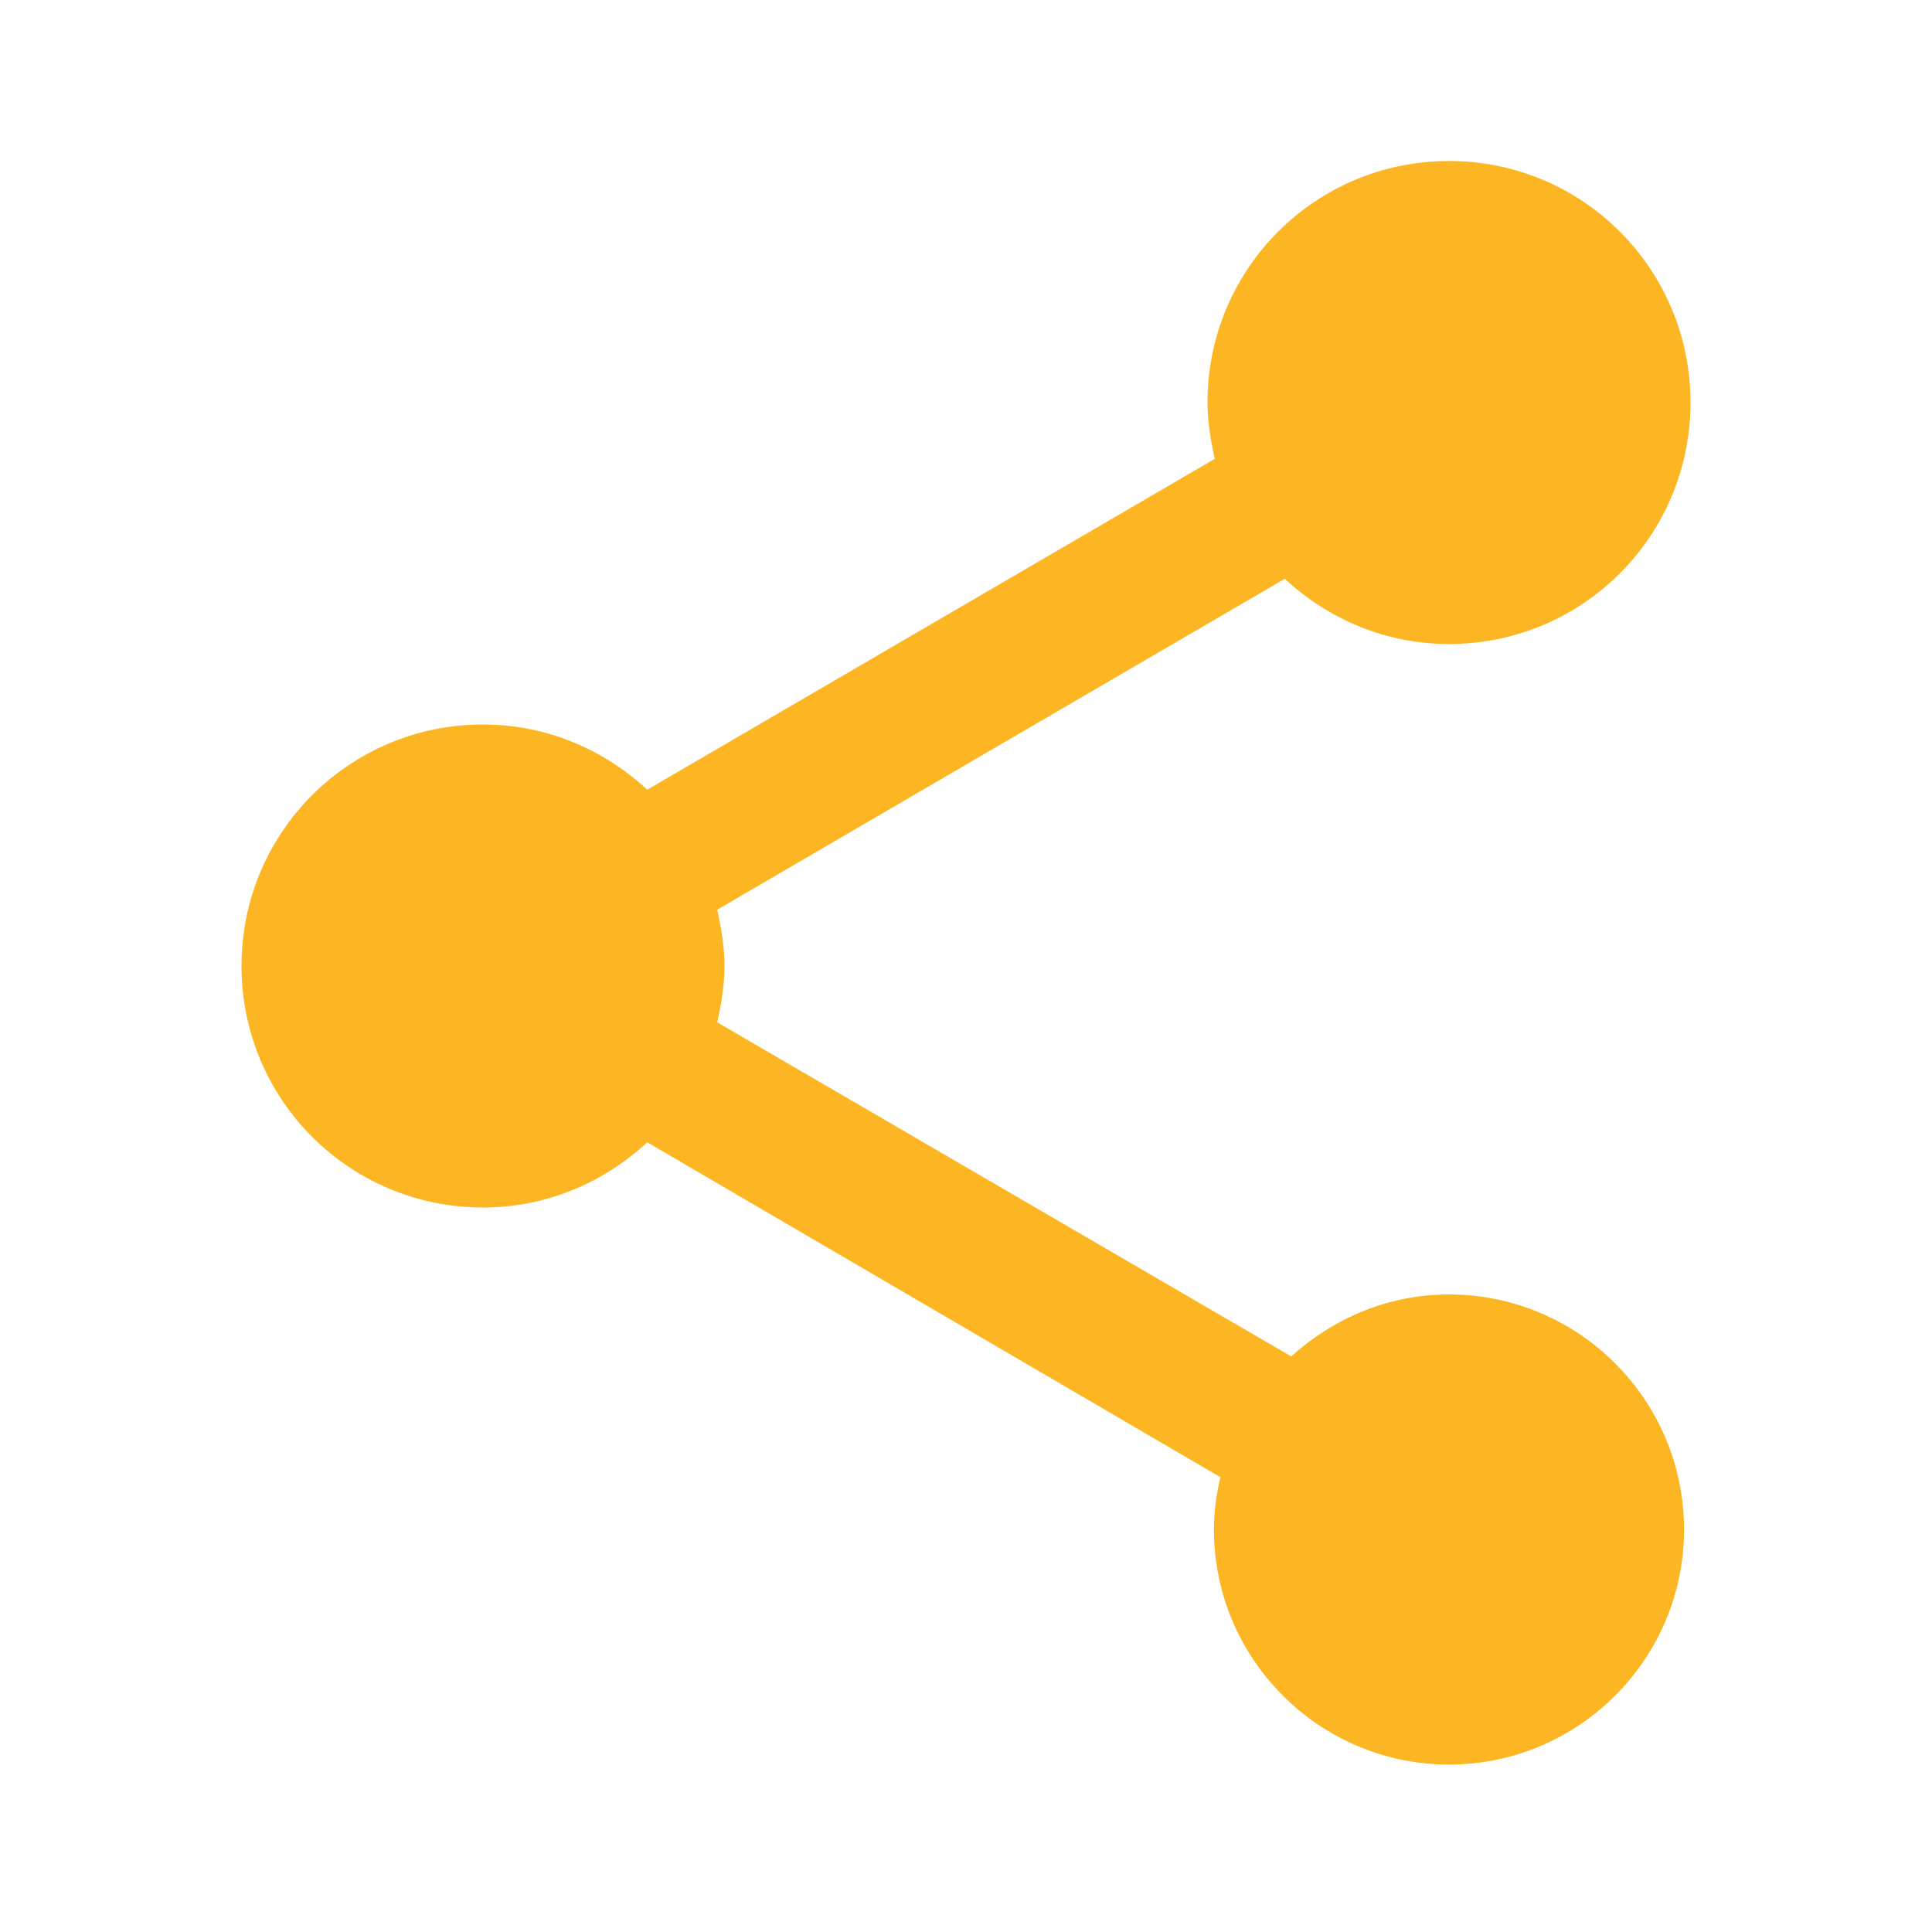
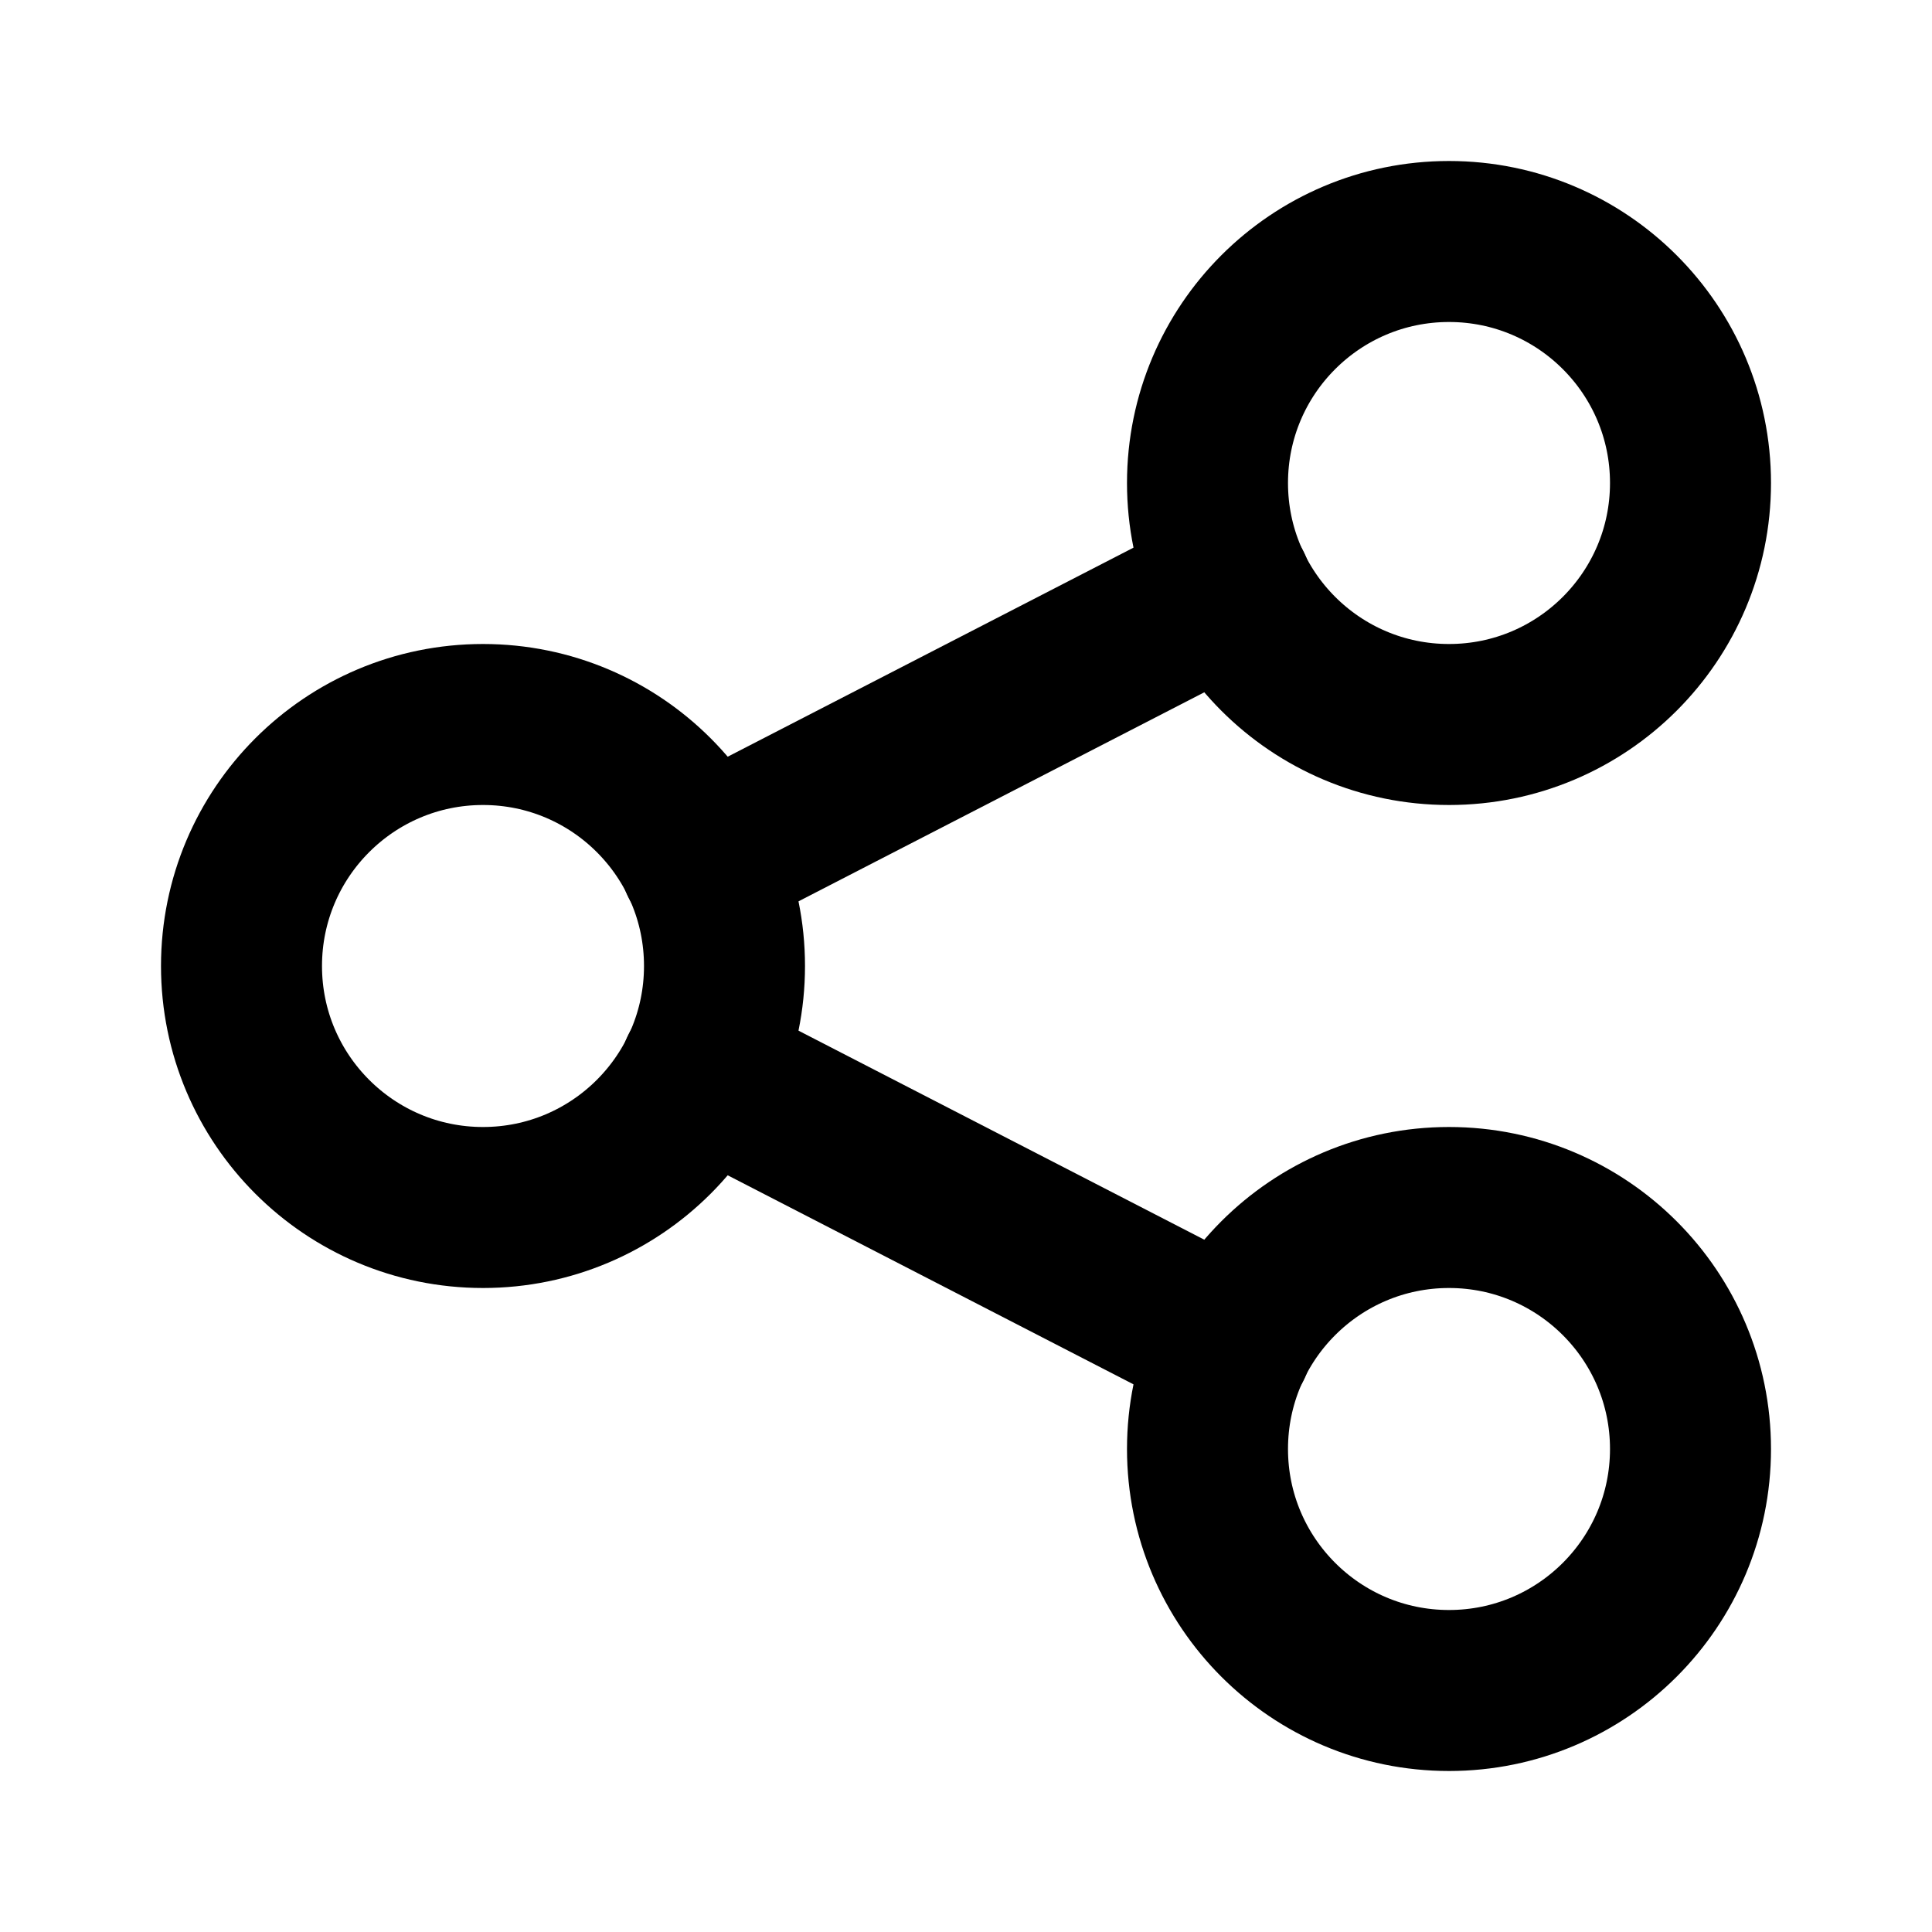
- <svg xmlns="http://www.w3.org/2000/svg" width="24" height="24" viewBox="0 0 24 24" fill="none">
-   <path d="M18 16.08C17.24 16.08 16.56 16.38 16.04 16.85L8.91 12.7C8.96 12.47 9 12.24 9 12C9 11.76 8.96 11.53 8.91 11.3L15.96 7.19C16.5 7.69 17.21 8 18 8C19.66 8 21 6.66 21 5C21 3.34 19.66 2 18 2C16.34 2 15 3.34 15 5C15 5.24 15.04 5.47 15.09 5.7L8.04 9.81C7.5 9.31 6.79 9 6 9C4.34 9 3 10.34 3 12C3 13.66 4.34 15 6 15C6.79 15 7.5 14.69 8.04 14.19L15.16 18.35C15.11 18.56 15.08 18.78 15.08 19C15.08 20.61 16.39 21.92 18 21.92C19.61 21.92 20.92 20.61 20.92 19C20.92 17.39 19.61 16.08 18 16.08Z" fill="#FDB623" />
+ <svg xmlns="http://www.w3.org/2000/svg" width="24" height="24" viewBox="0 0 24 24" fill="none" stroke="currentColor" stroke-width="2" stroke-linecap="round" stroke-linejoin="round" class="icon icon-tabler icons-tabler-outline icon-tabler-share">
+   <path stroke="none" d="M0 0h24v24H0z" fill="none" />
+   <path d="M6 12m-3 0a3 3 0 1 0 6 0a3 3 0 1 0 -6 0" />
+   <path d="M18 6m-3 0a3 3 0 1 0 6 0a3 3 0 1 0 -6 0" />
+   <path d="M18 18m-3 0a3 3 0 1 0 6 0a3 3 0 1 0 -6 0" />
+   <path d="M8.7 10.7l6.6 -3.4" />
+   <path d="M8.7 13.3l6.6 3.4" />
</svg>
